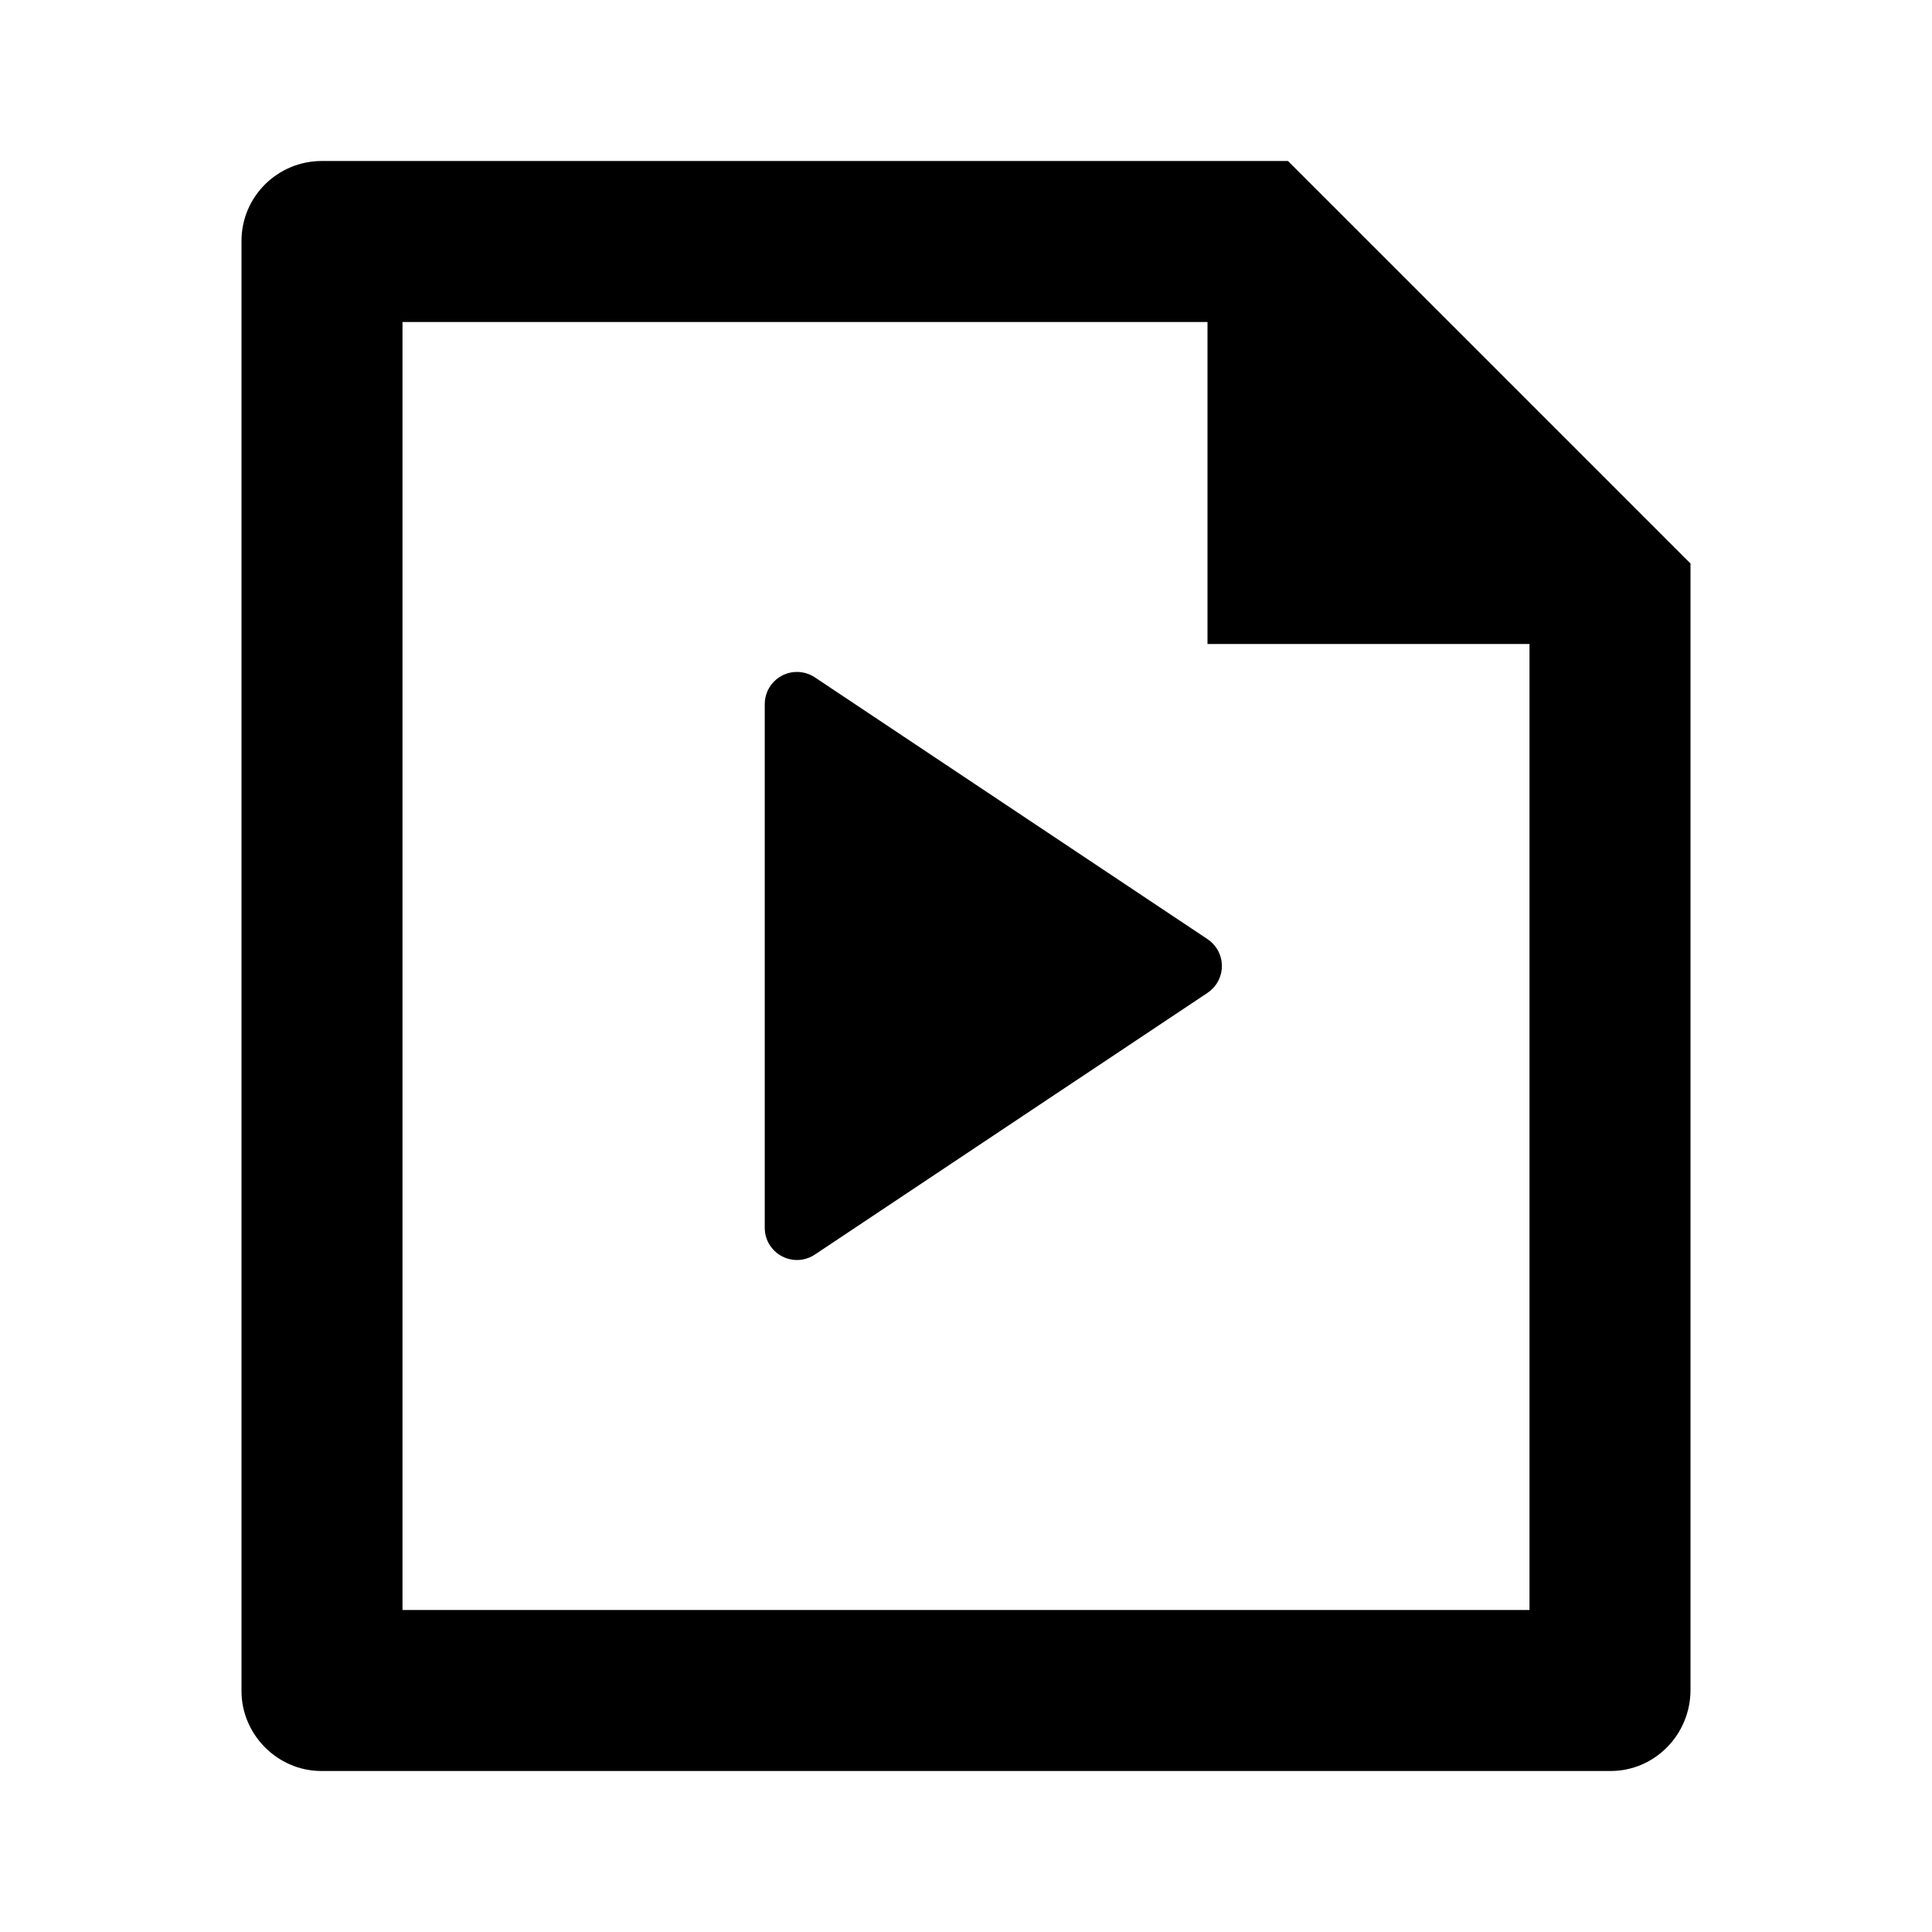
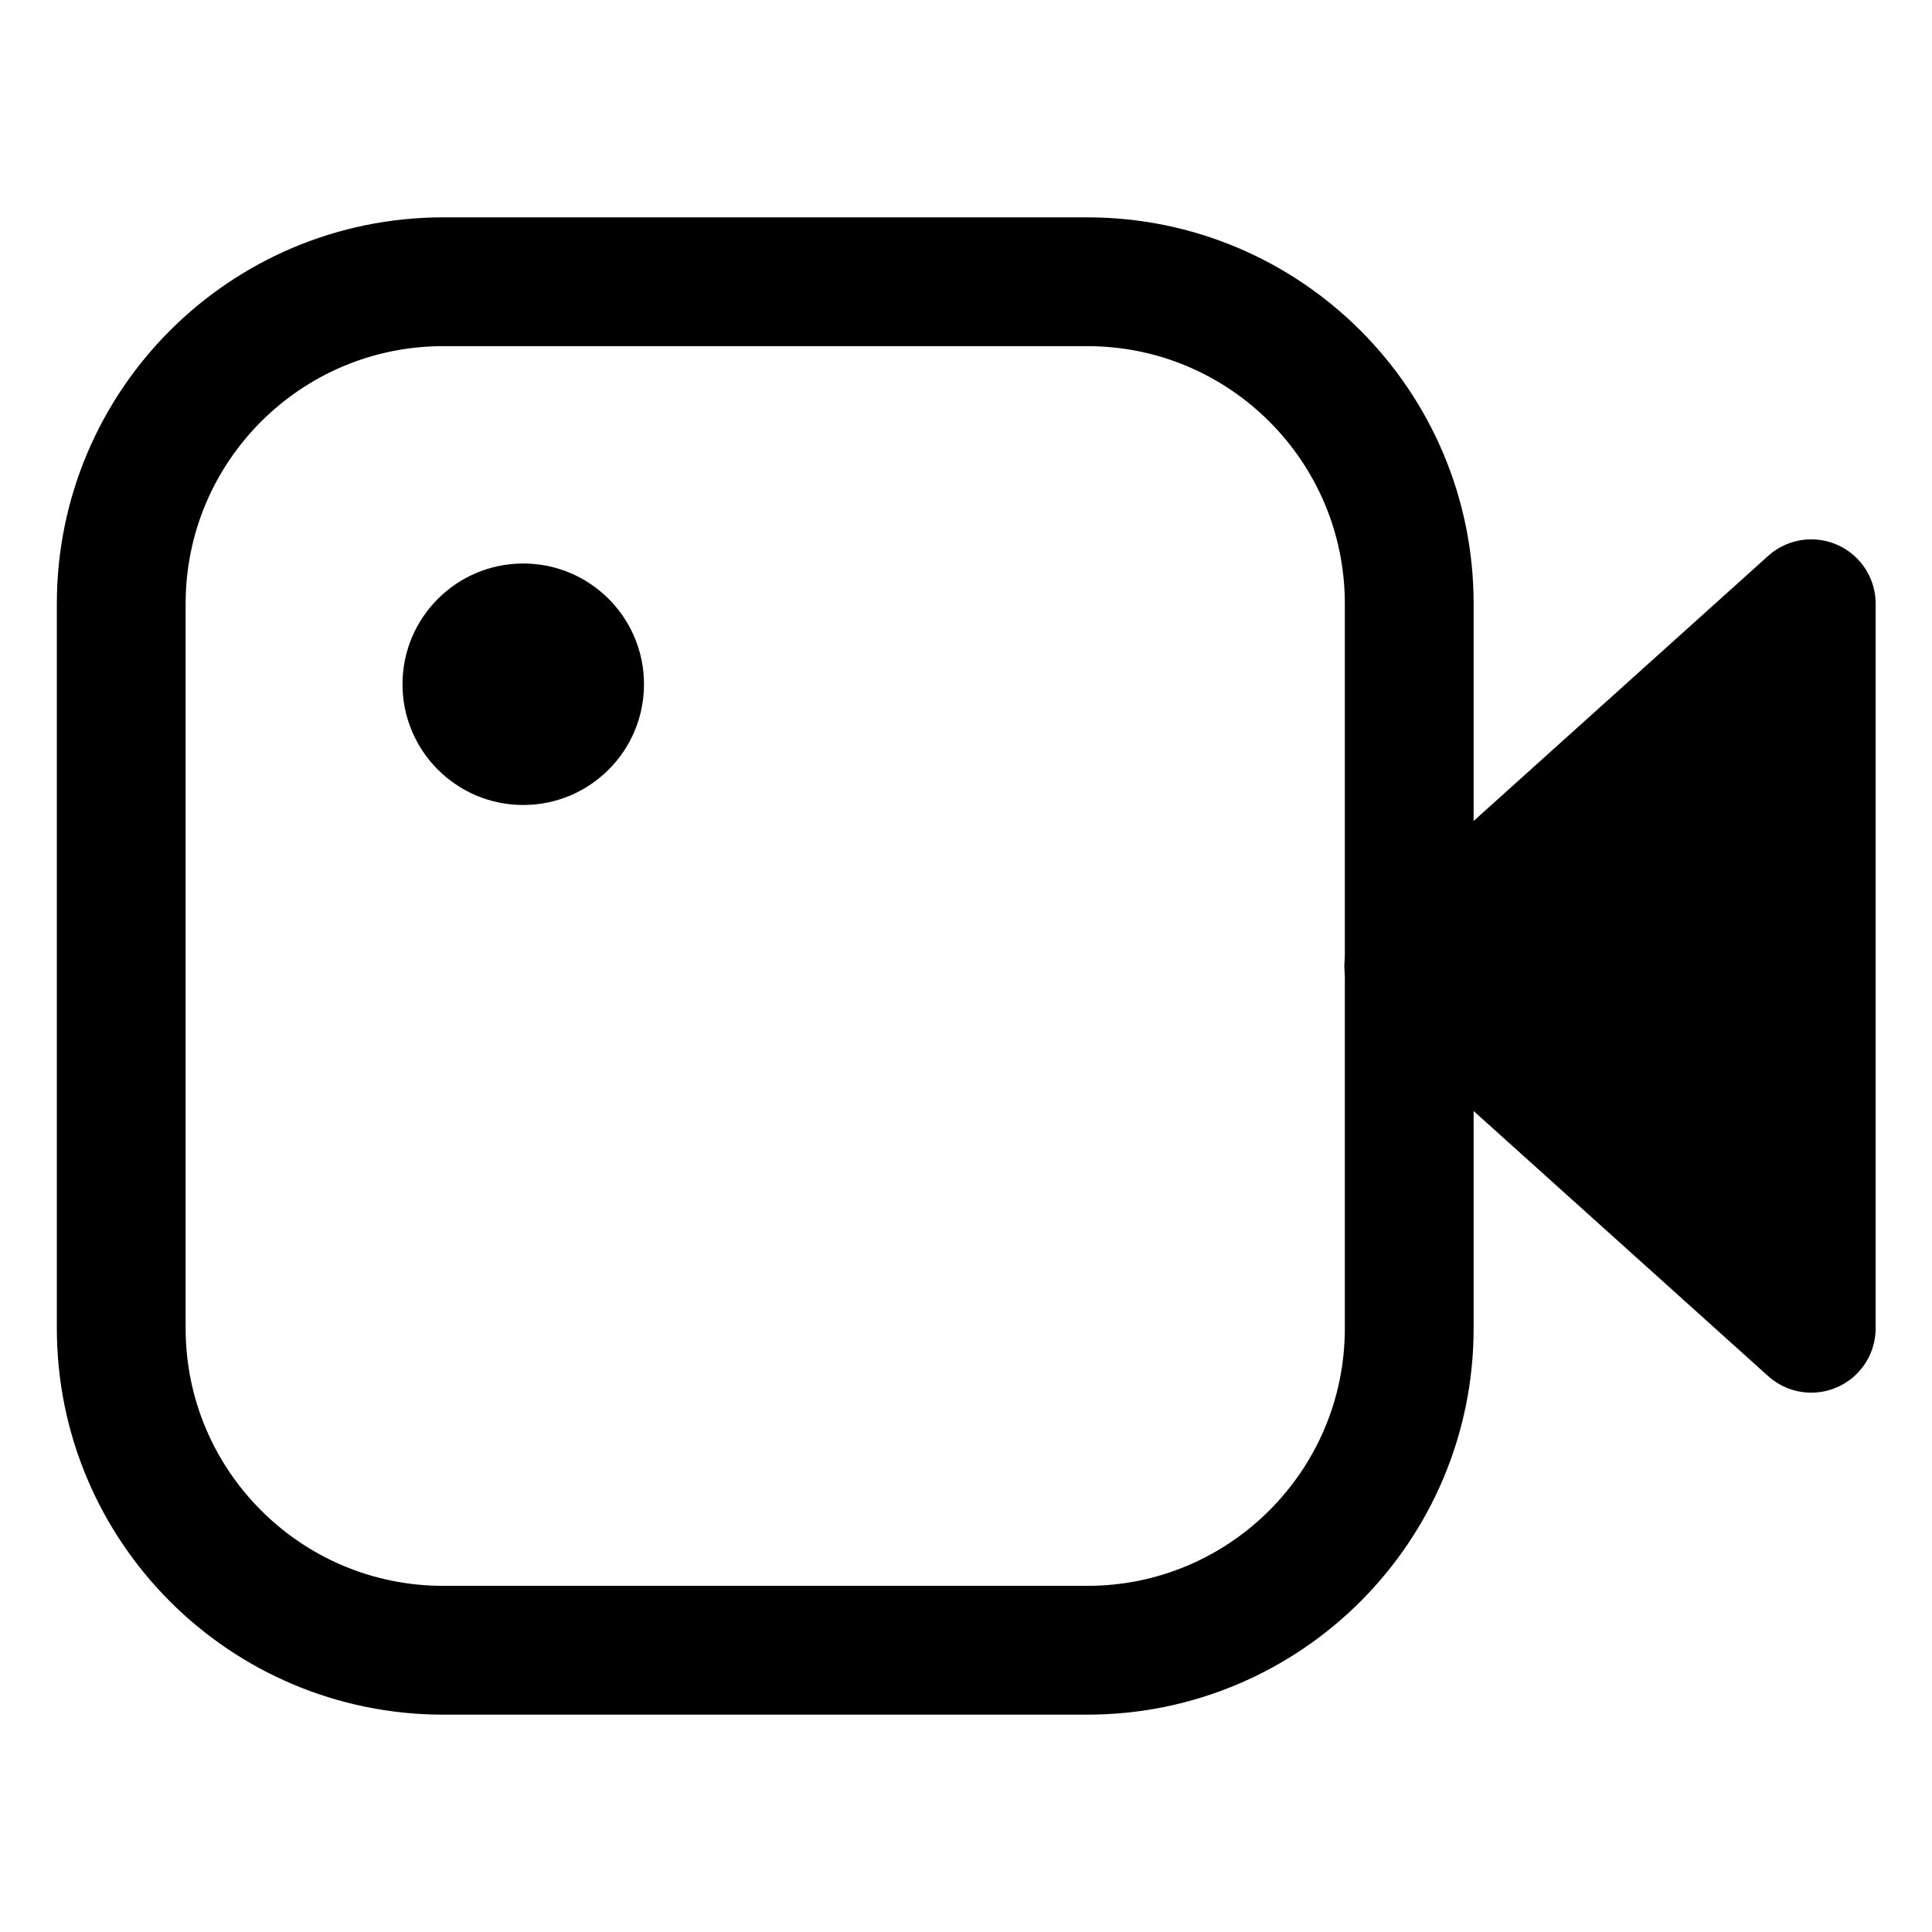
- <svg xmlns="http://www.w3.org/2000/svg" viewBox="0 0 24 24" fill="currentColor">
-   <path d="M15 4V8H19V20H5V4H15ZM3.998 2C3.447 2 3 2.444 3 2.992V21.008C3 21.545 3.445 22 3.993 22H20.007C20.555 22 21 21.549 21 20.992L21 7L16 2H3.998ZM15.001 11.667L10.122 8.414C10.056 8.371 9.979 8.347 9.9 8.347C9.679 8.347 9.5 8.526 9.5 8.747V15.252C9.5 15.331 9.523 15.409 9.567 15.474C9.69 15.658 9.938 15.708 10.122 15.585L15.001 12.333C15.045 12.303 15.082 12.266 15.112 12.222C15.234 12.038 15.185 11.79 15.001 11.667Z" />
+ <svg xmlns="http://www.w3.org/2000/svg" x="0px" y="0px" width="24px" height="24px" viewBox="0 0 12 12">
+   <polygon points="11.25 3.75 8.75 6 11.25 8.25 11.25 3.75" fill="currentColor" stroke="currentColor" stroke-linecap="round" stroke-linejoin="round" stroke-width="0.8" data-color="color-2" />
+   <circle cx="3.25" cy="4.25" r=".75" fill="currentColor" stroke-width="0" data-color="color-2" />
+   <rect x=".753" y="1.75" width="8" height="8.5" rx="2" ry="2" fill="none" stroke="currentColor" stroke-linecap="round" stroke-linejoin="round" stroke-width="0.8" />
</svg>
